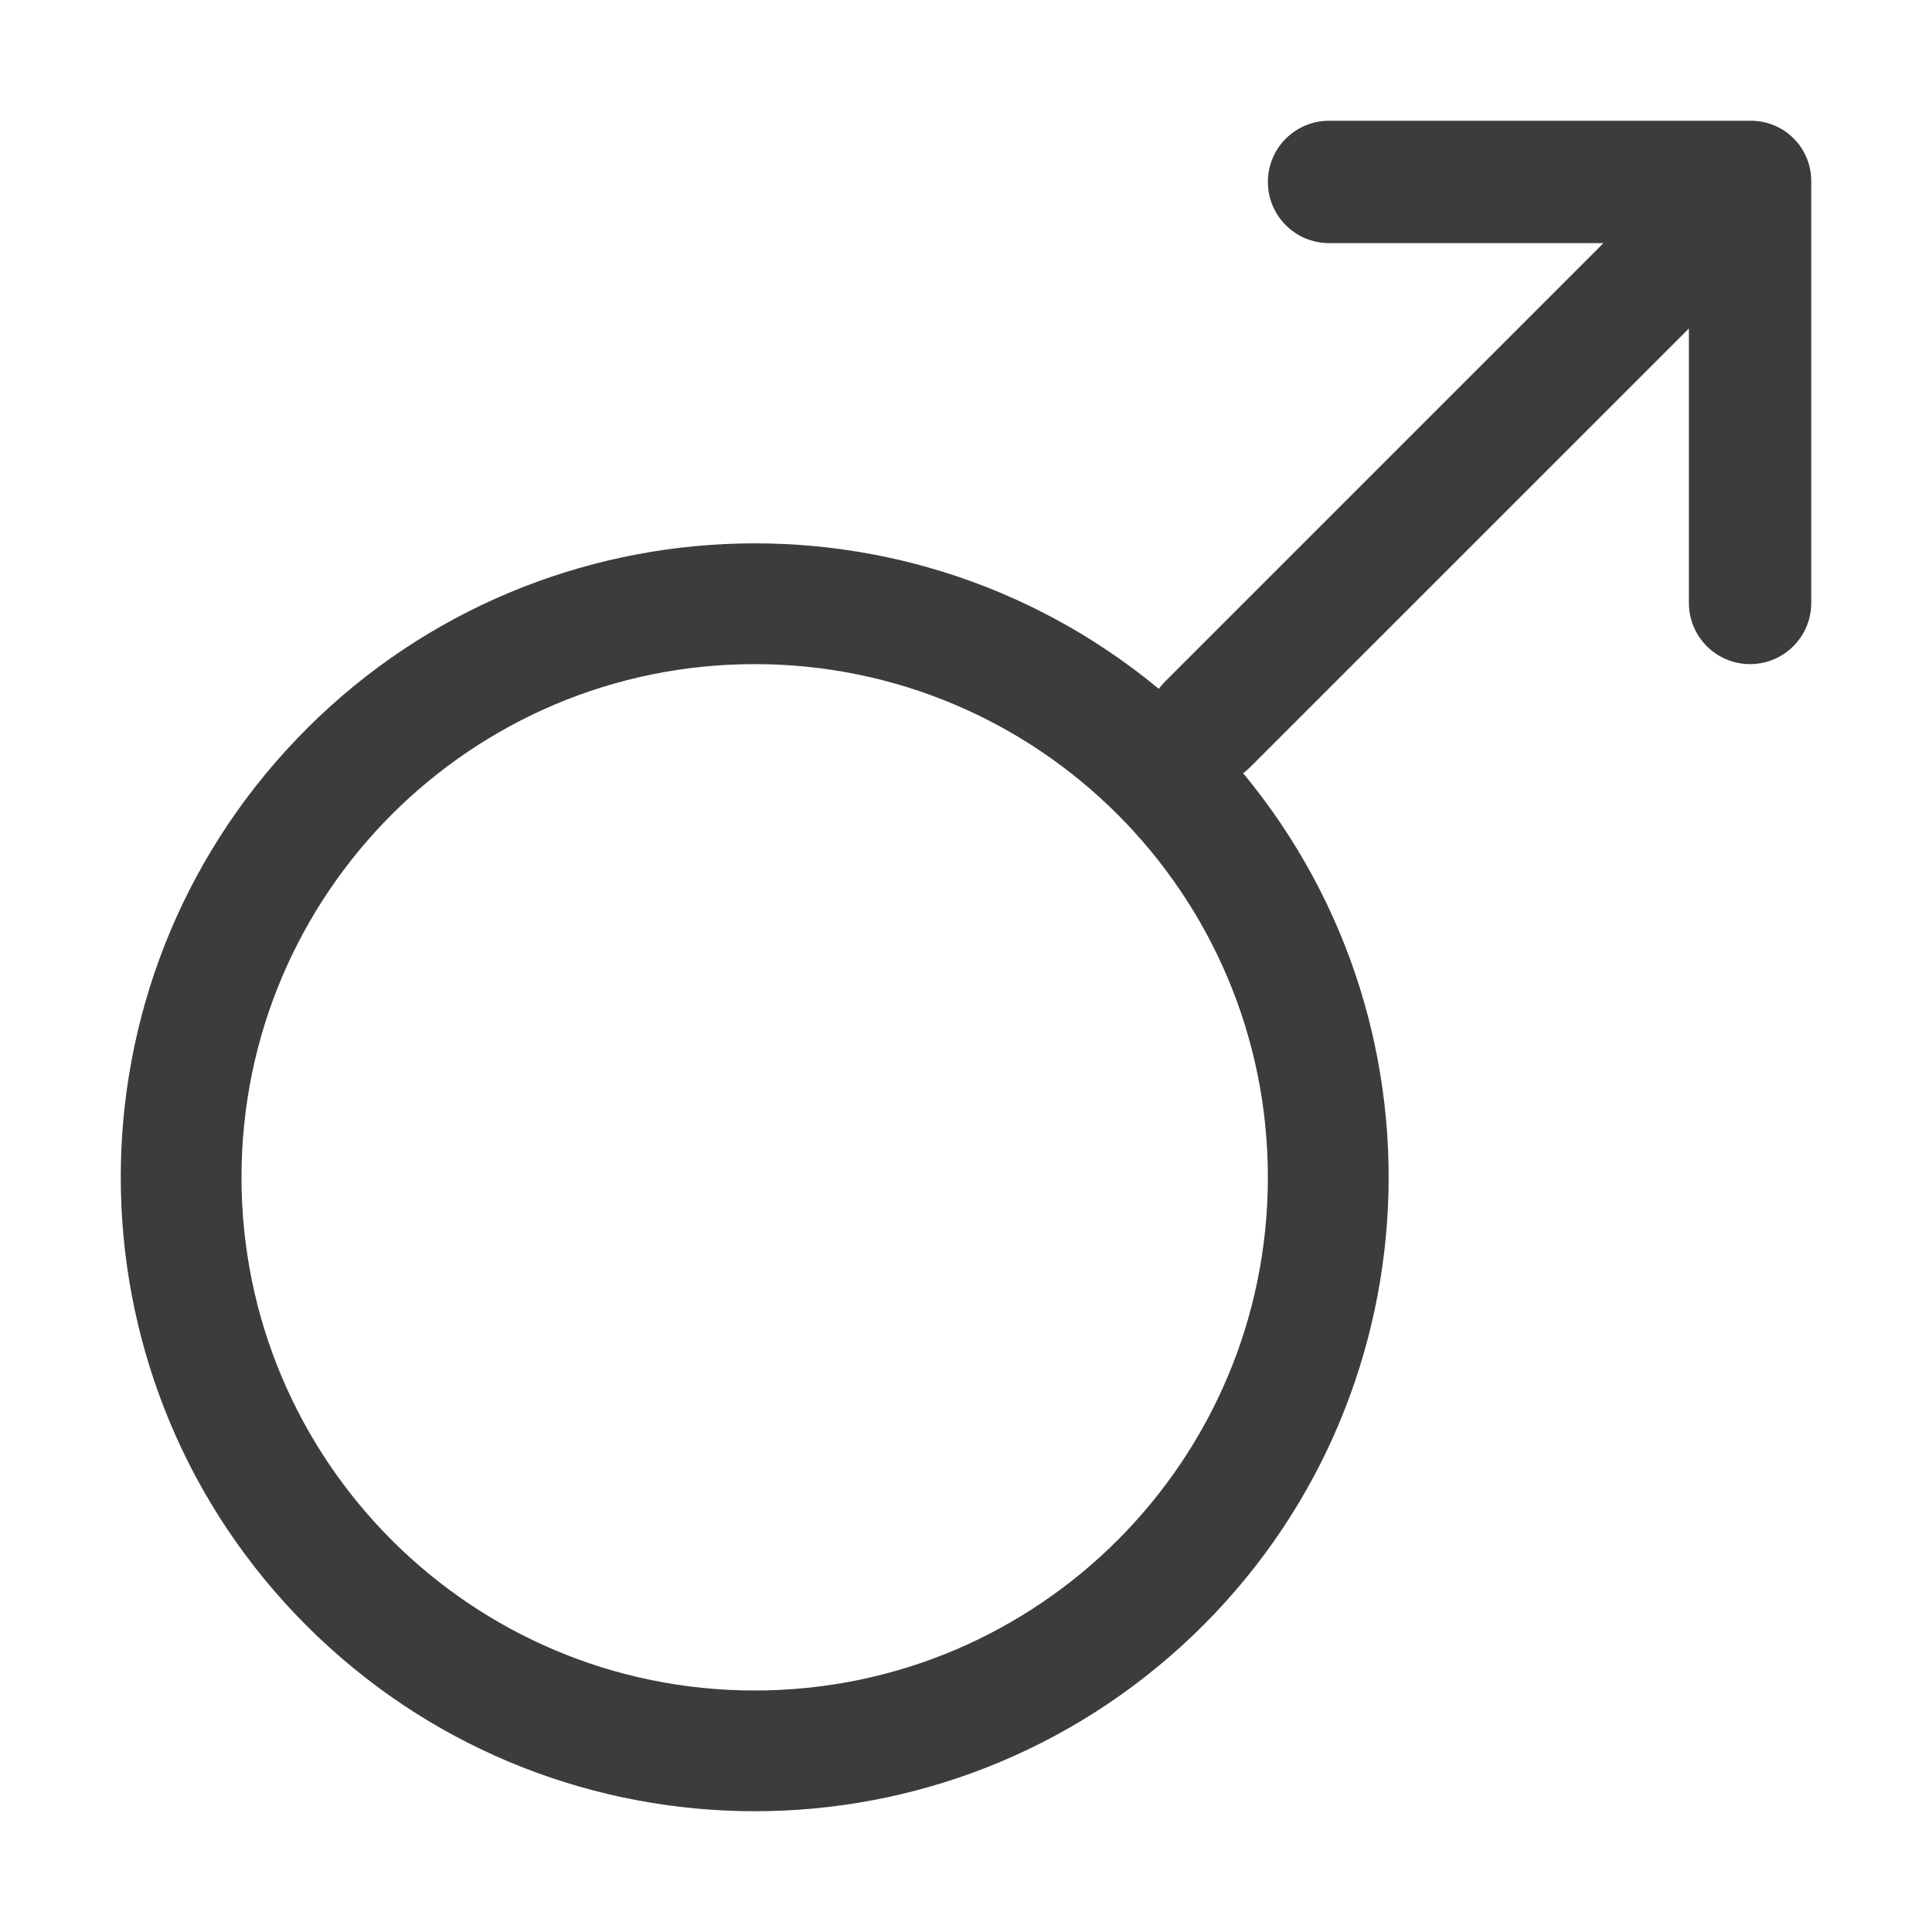
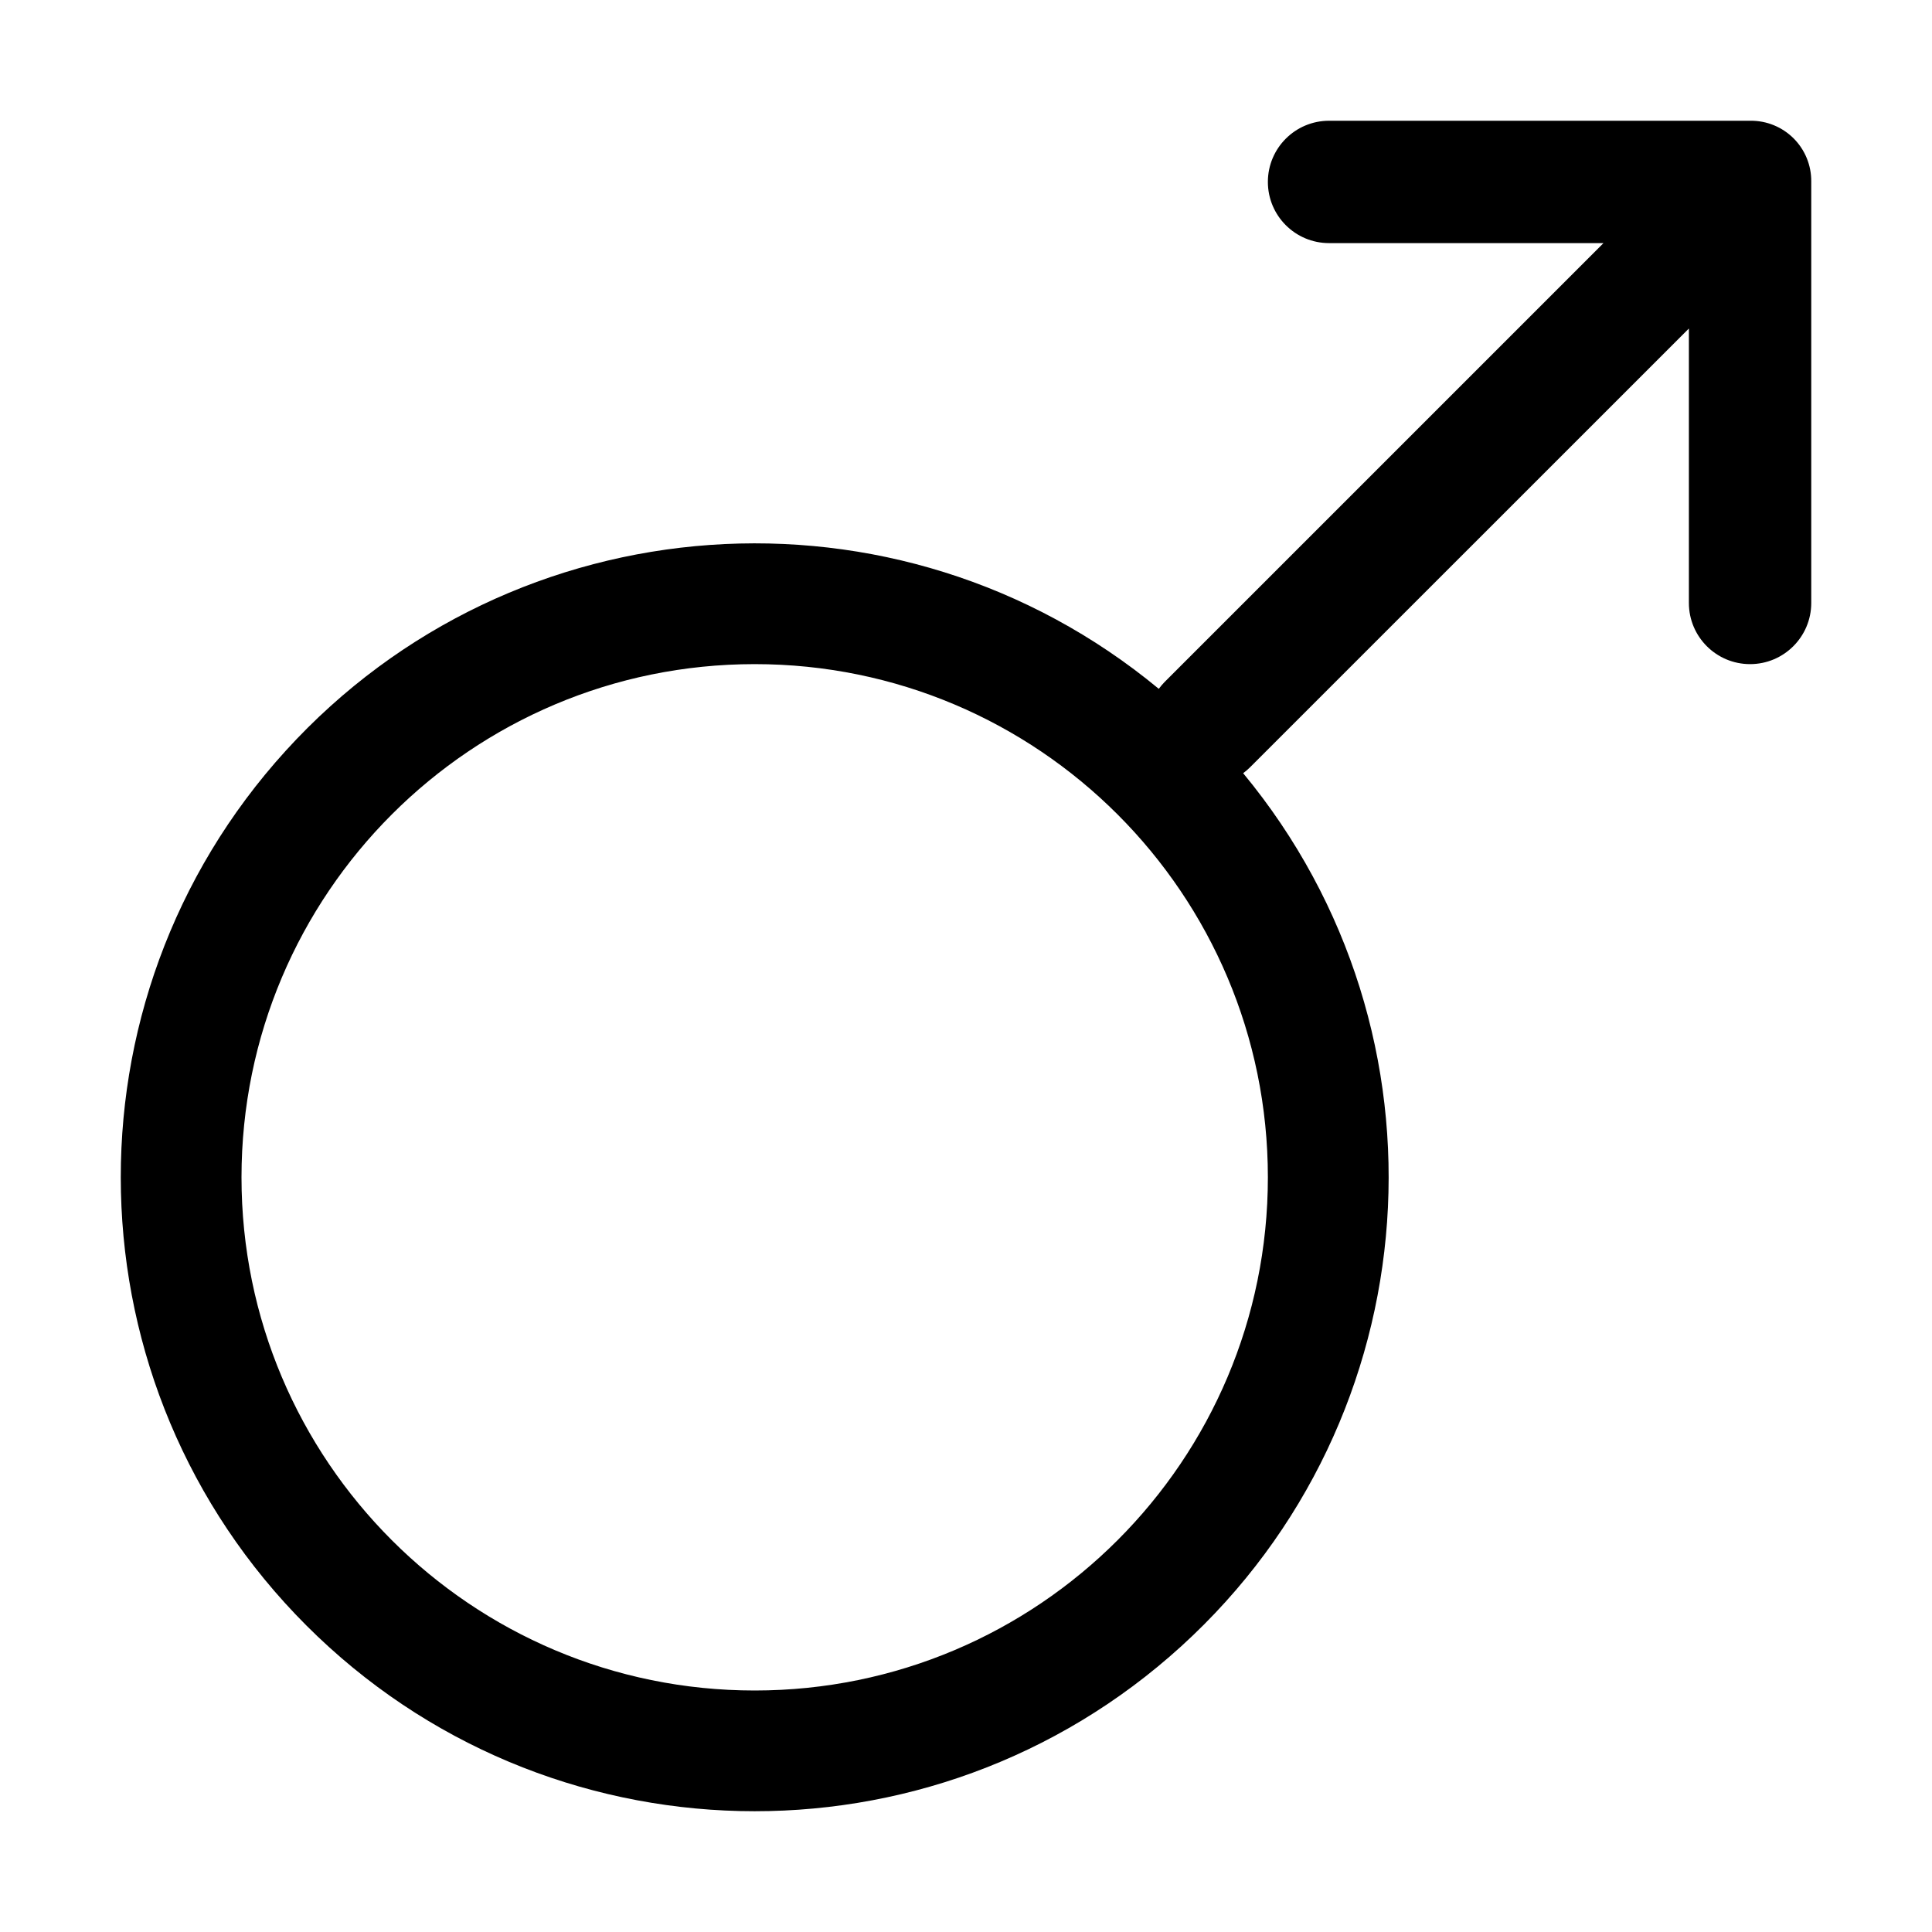
- <svg xmlns="http://www.w3.org/2000/svg" width="24" height="24" fill="none" viewBox="0 0 24 24">
-   <path fill="#3D3C3C" fill-rule="evenodd" d="m19.919 3.02-5.45 5.45a.756.756 0 0 0-.074.087 7.875 7.875 0 1 0 1.048 1.048.75.75 0 0 0 .087-.075l5.45-5.449V7.49a.76.76 0 0 0 1.52 0V2.255a.748.748 0 0 0-.755-.755H16.51a.76.76 0 0 0 0 1.52h3.409ZM9.375 8.25a6.375 6.375 0 1 0 0 12.75 6.375 6.375 0 0 0 0-12.75Z" clip-rule="evenodd" />
+ <svg xmlns="http://www.w3.org/2000/svg" width="24" height="24" fill="currentColor" viewBox="0 0 24 24">
+   <path fill-rule="evenodd" d="m19.919 3.02-5.45 5.45a.756.756 0 0 0-.074.087 7.875 7.875 0 1 0 1.048 1.048.75.75 0 0 0 .087-.075l5.45-5.449V7.49a.76.76 0 0 0 1.52 0V2.255a.748.748 0 0 0-.755-.755H16.51a.76.76 0 0 0 0 1.52h3.409ZM9.375 8.25a6.375 6.375 0 1 0 0 12.75 6.375 6.375 0 0 0 0-12.75Z" clip-rule="evenodd" />
</svg>
